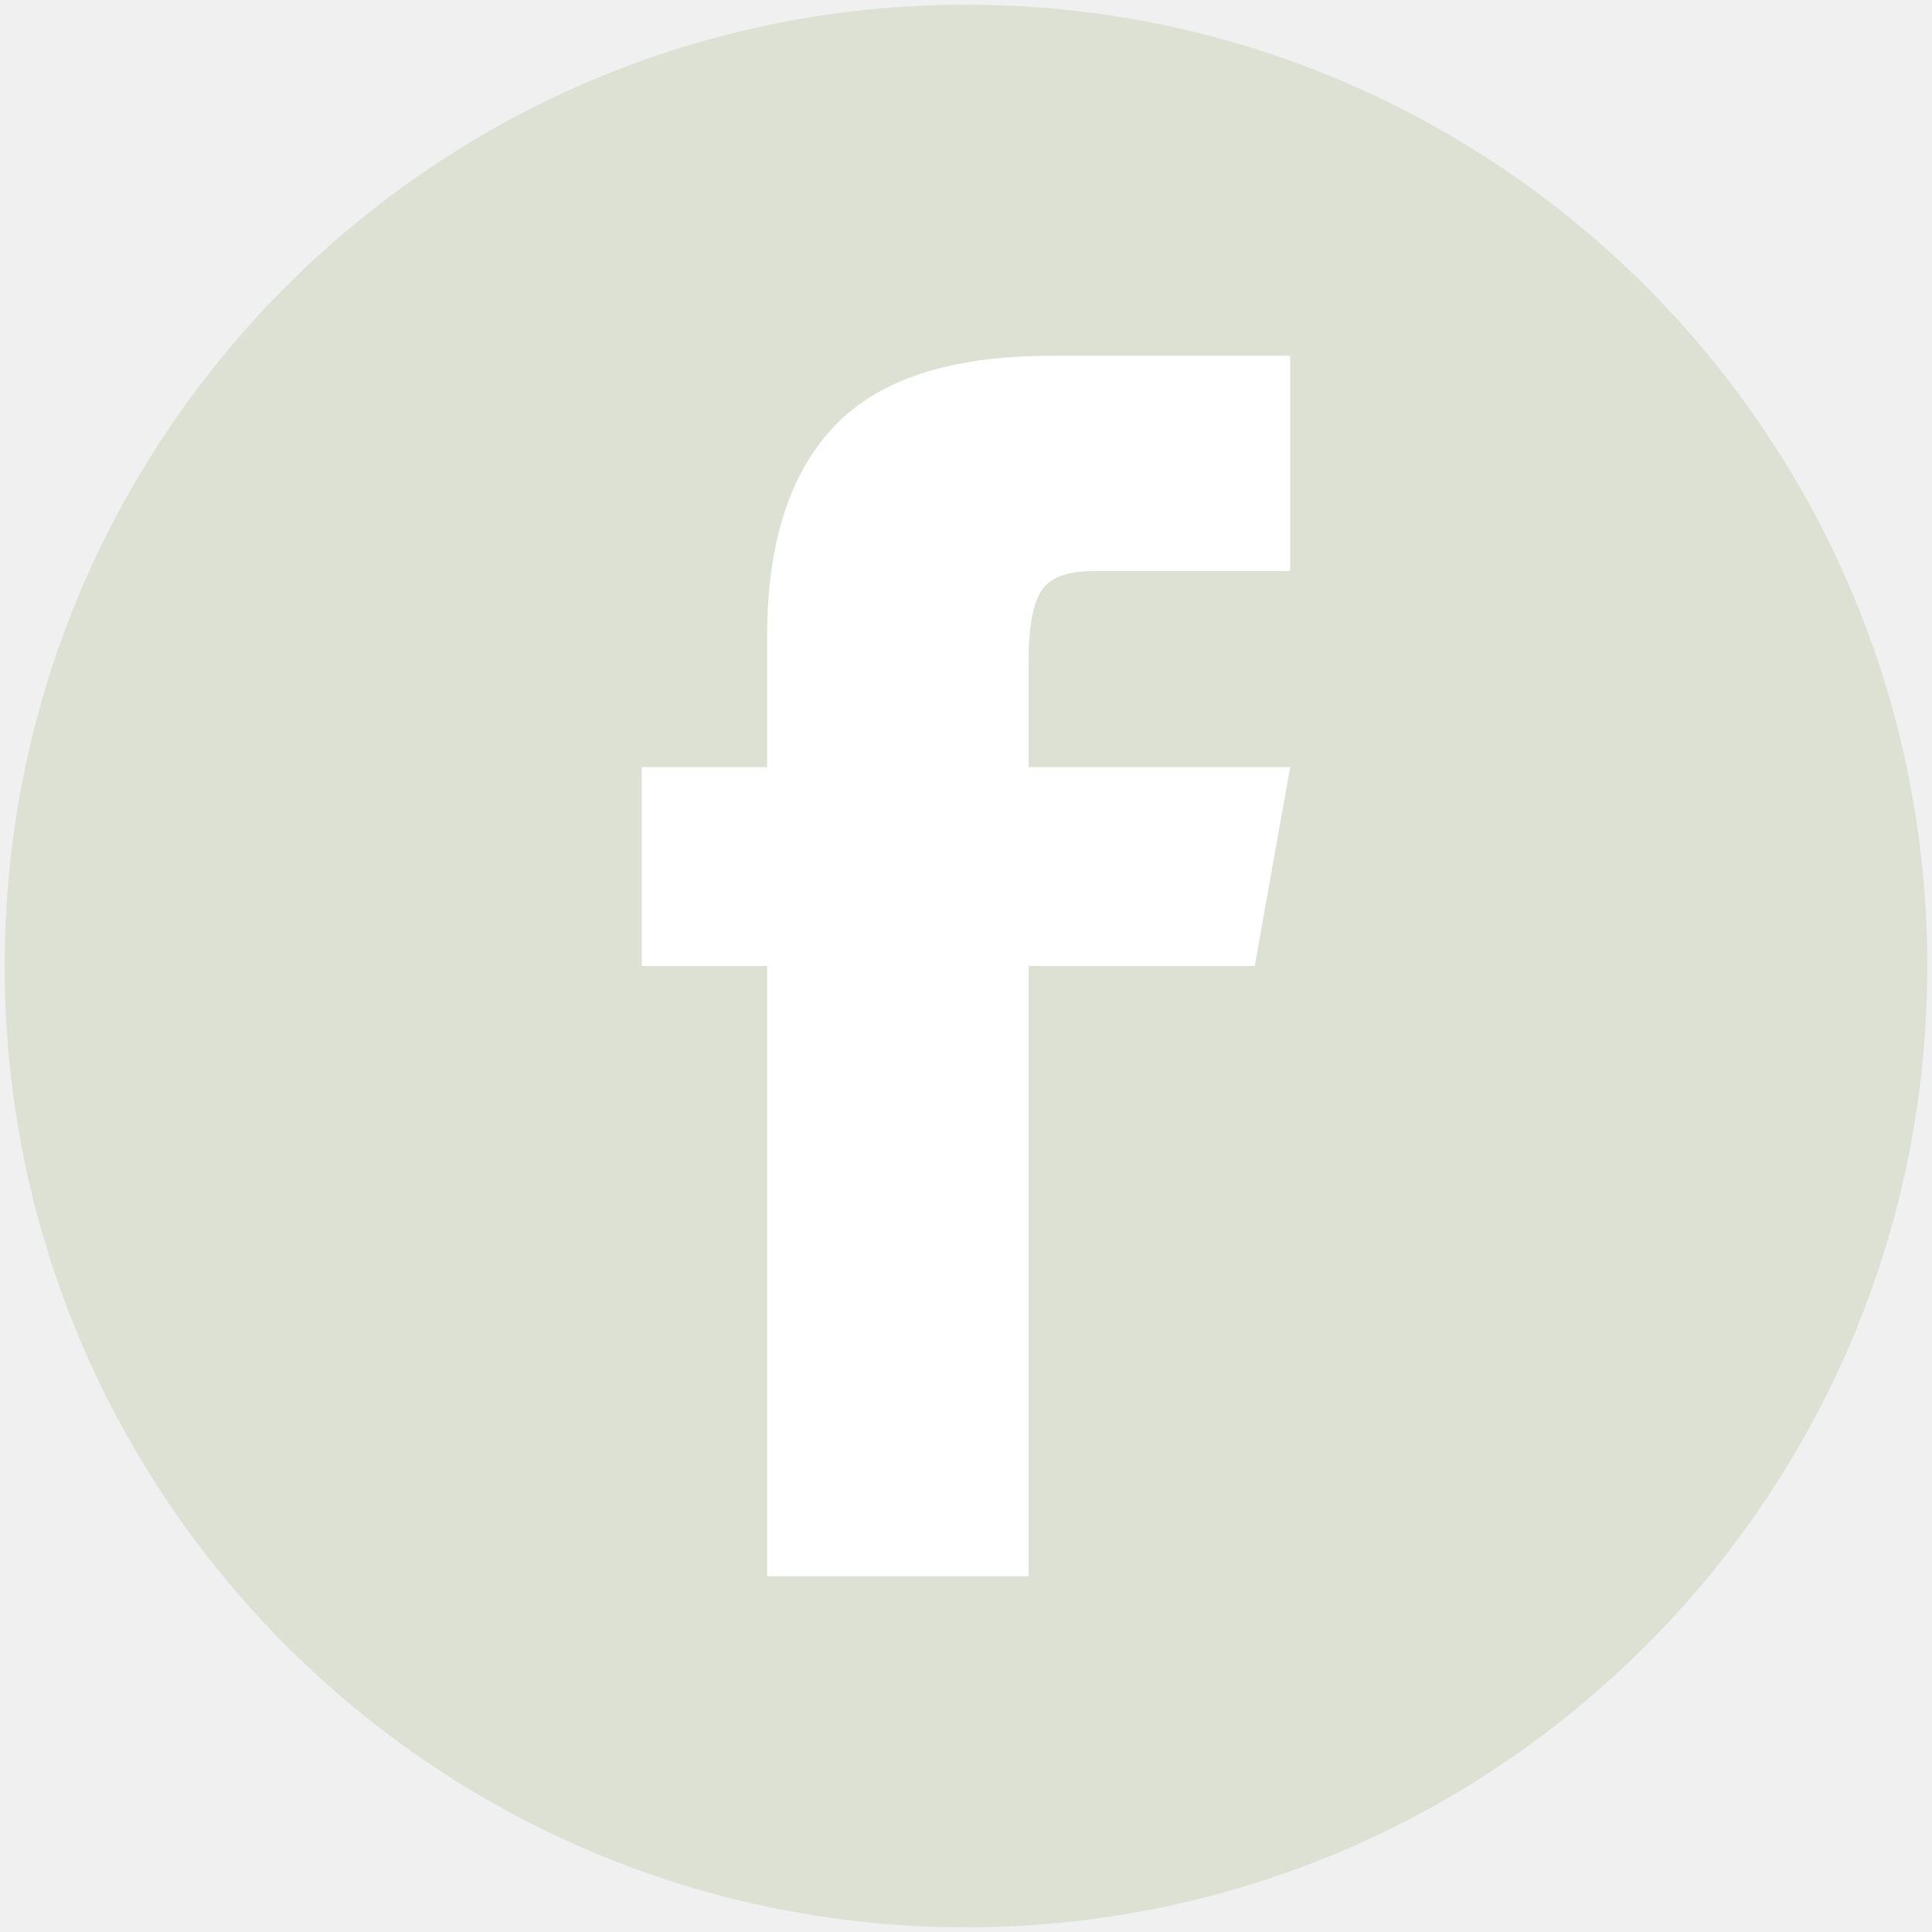
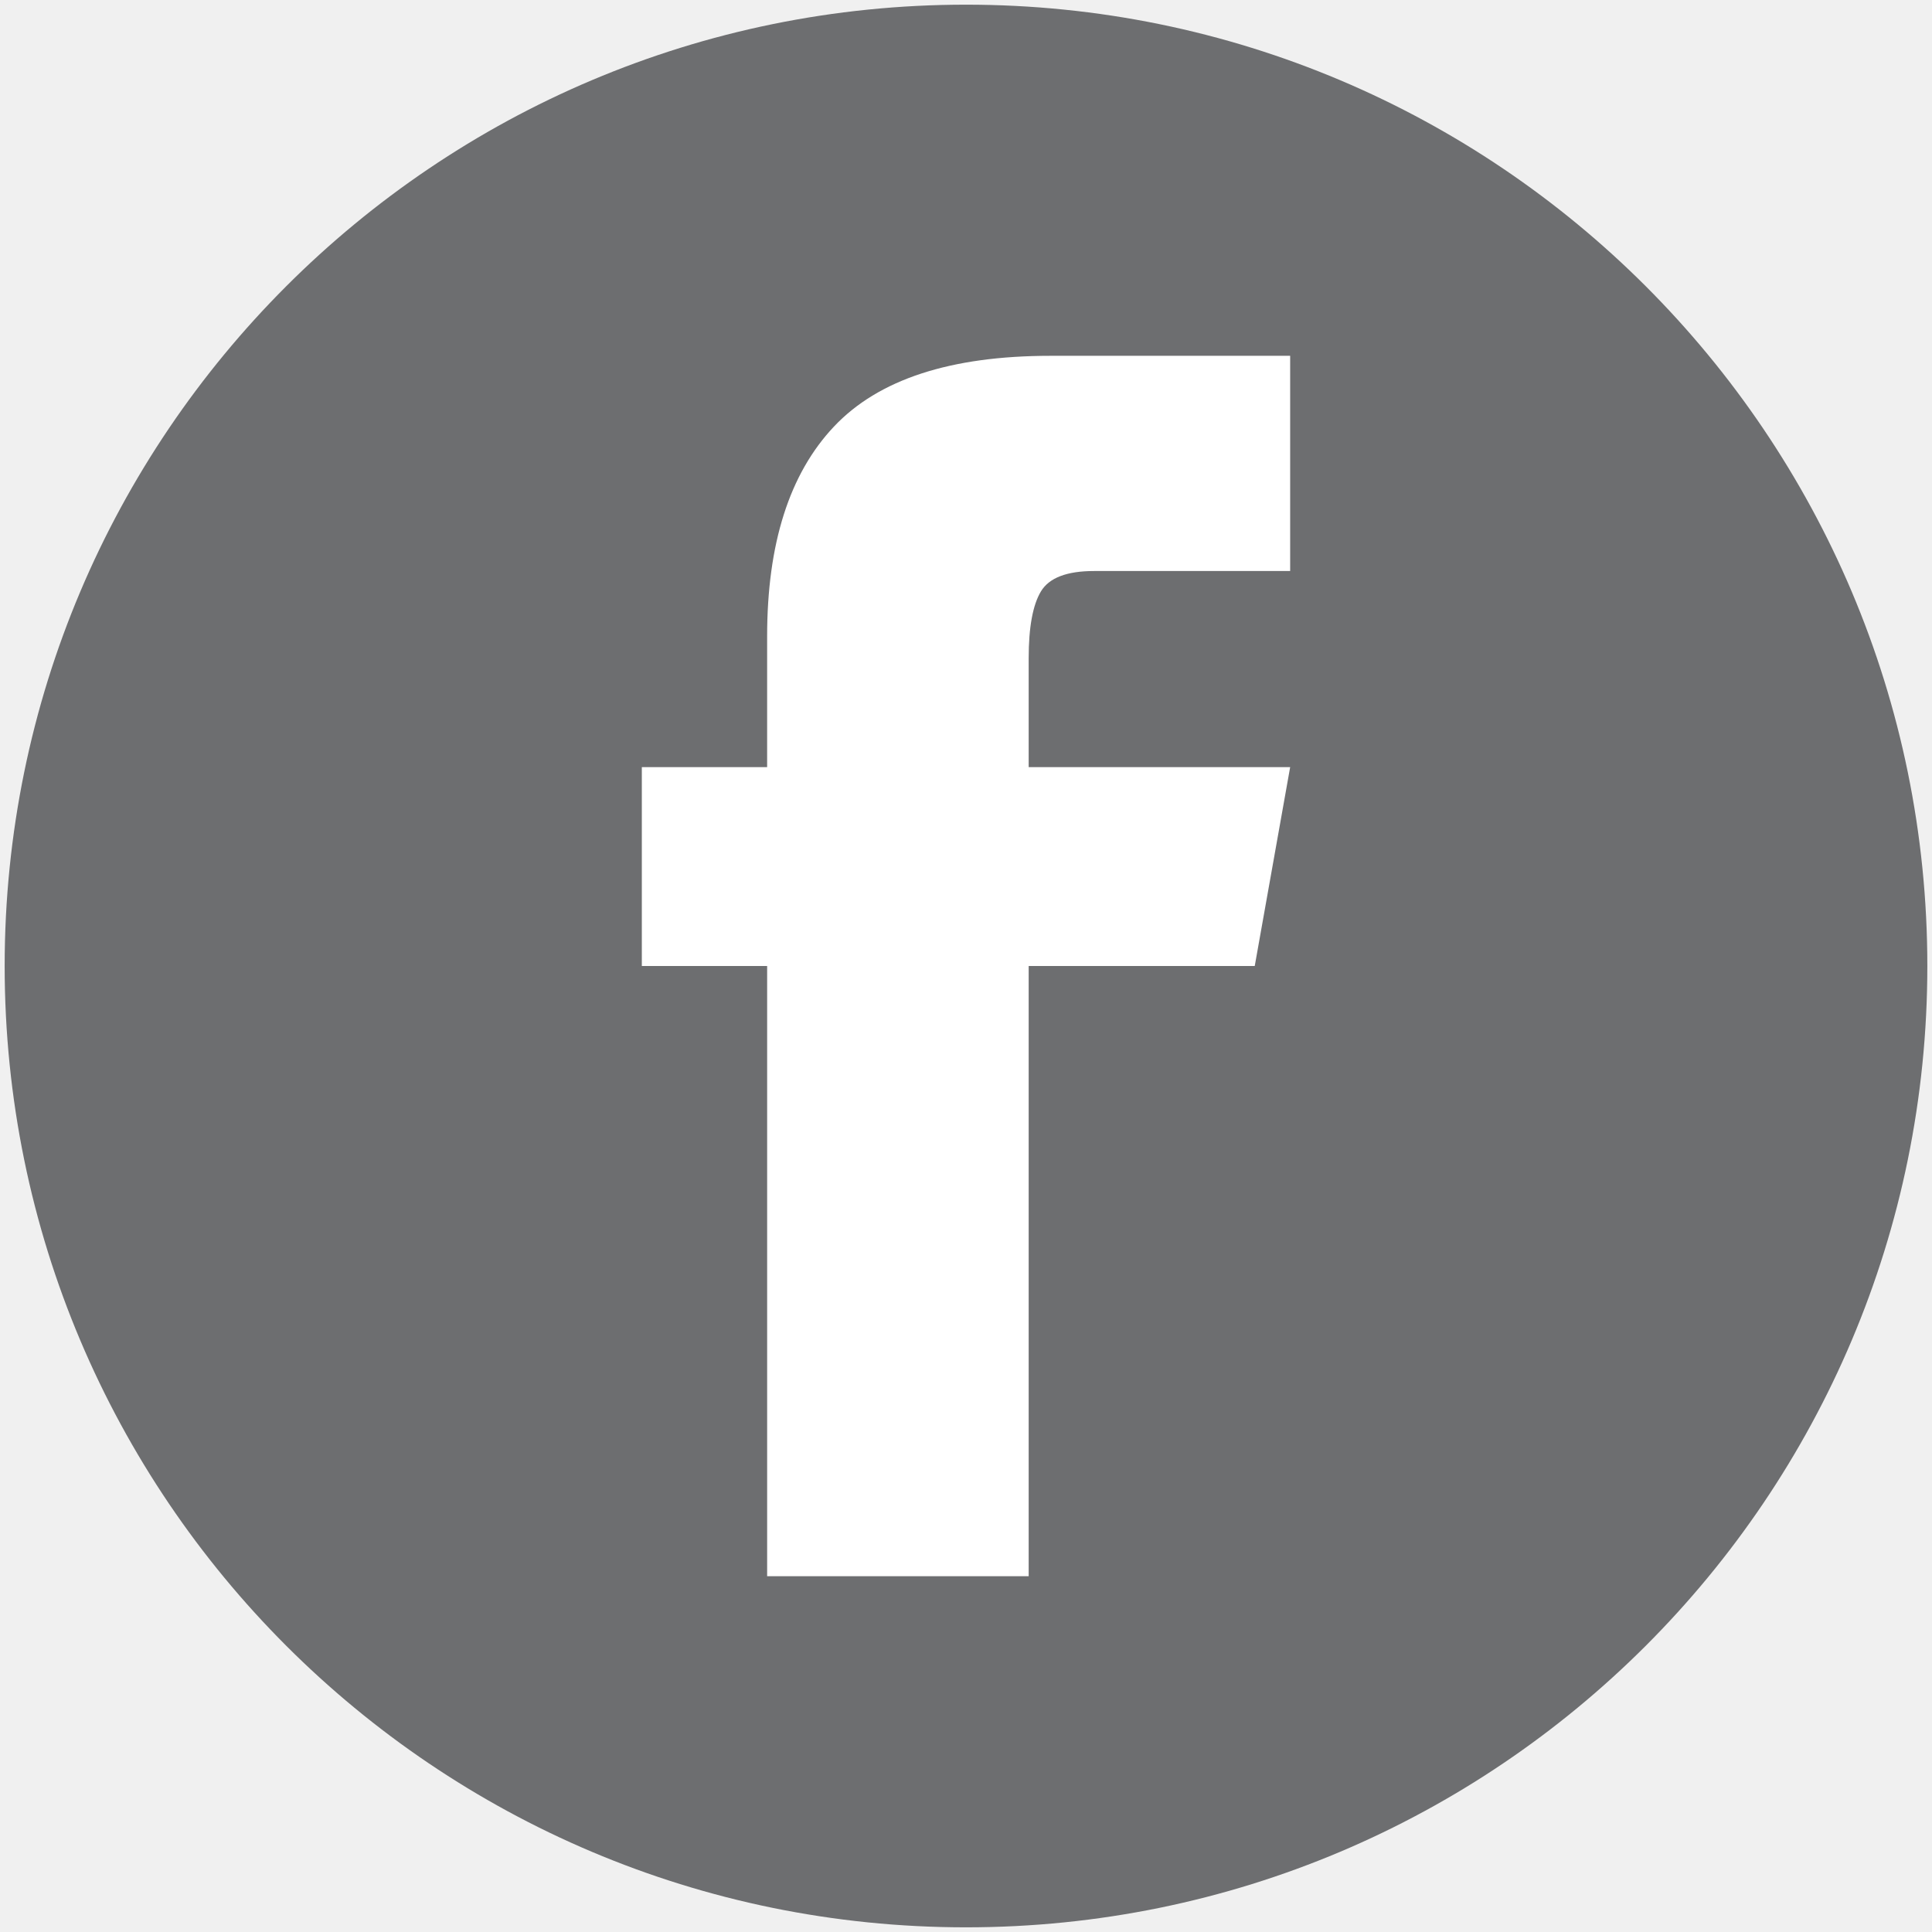
<svg xmlns="http://www.w3.org/2000/svg" version="1.1" id="Layer_1" x="0px" y="0px" width="256px" height="256px" viewBox="0 0 256 256" enable-background="new 0 0 256 256" xml:space="preserve">
-   <path fill="#DDE1D4" d="M255.382,128c0,70.355-57.03,127.381-127.381,127.381C57.649,255.381,0.618,198.355,0.618,128  C0.618,57.648,57.65,0.619,128.001,0.619C198.352,0.619,255.382,57.648,255.382,128z" />
+   <path fill="#6D6E70" d="M255.382,128c0,70.355-57.03,127.381-127.381,127.381C57.649,255.381,0.618,198.355,0.618,128  C0.618,57.648,57.65,0.619,128.001,0.619C198.352,0.619,255.382,57.648,255.382,128z" />
  <path fill="#FFFFFF" d="M170.953,101.65h-34.648V87.214c0-4.089,0.539-7.039,1.621-8.844c1.084-1.806,3.432-2.707,7.039-2.707  h25.988V47.147h-31.762c-13.24,0-22.805,3.129-28.696,9.385c-5.901,6.26-8.846,15.521-8.846,27.793v17.325H85.046v26.351h16.604  v80.853h34.655v-80.853h29.955L170.953,101.65z" />
</svg>
